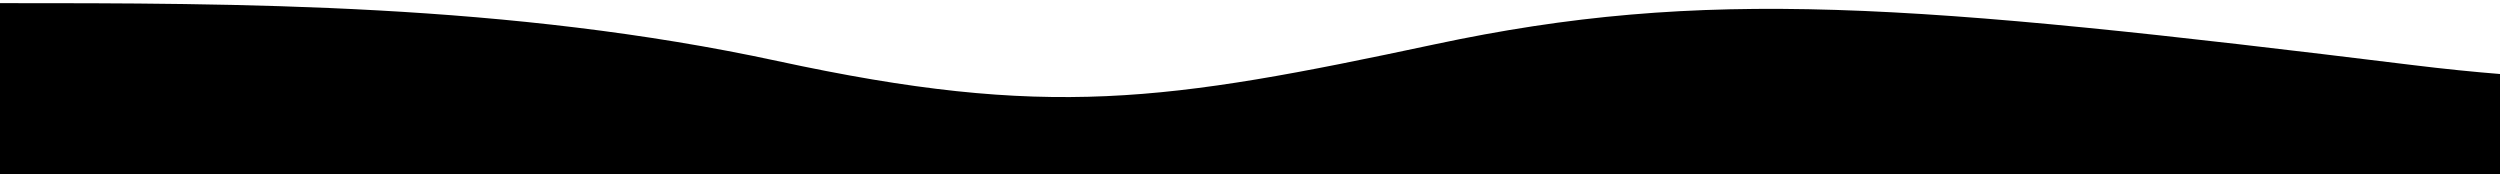
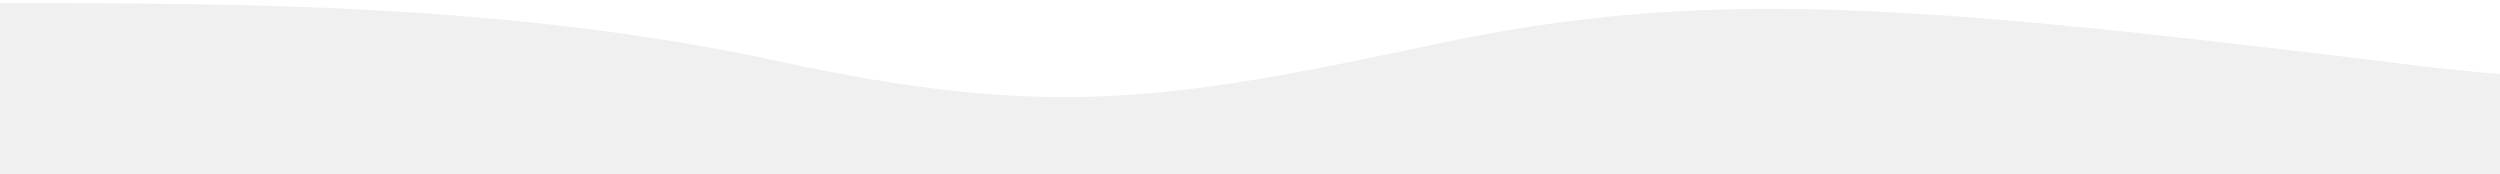
<svg xmlns="http://www.w3.org/2000/svg" class="wave-1hkxOo" version="1.1" viewBox="0 0 1440 100" preserveAspectRatio="none">
-   <path class="wavePath-haxJK1 animationPaused-2hZ4IO" d="M826.337,25.54 C670.97,58.656 603.696,68.787 447.802,35.144 C293.343,1.811 137.334,1.811 0,1.811 L0,150 L1920,150 L1920,1.811 C1739.535,-16.685 1679.864,73.161 1389.783,37.486 C1099.701,1.811 981.705,-7.577 826.337,25.54 Z" fill="currentColor" />
+   <path class="wavePath-haxJK1 animationPaused-2hZ4IO" d="M826.337,25.54 C670.97,58.656 603.696,68.787 447.802,35.144 C293.343,1.811 137.334,1.811 0,1.811 L0,150 L1920,150 L1920,1.811 C1739.535,-16.685 1679.864,73.161 1389.783,37.486 C1099.701,1.811 981.705,-7.577 826.337,25.54 Z" fill="#f0f0f0" />
</svg>
